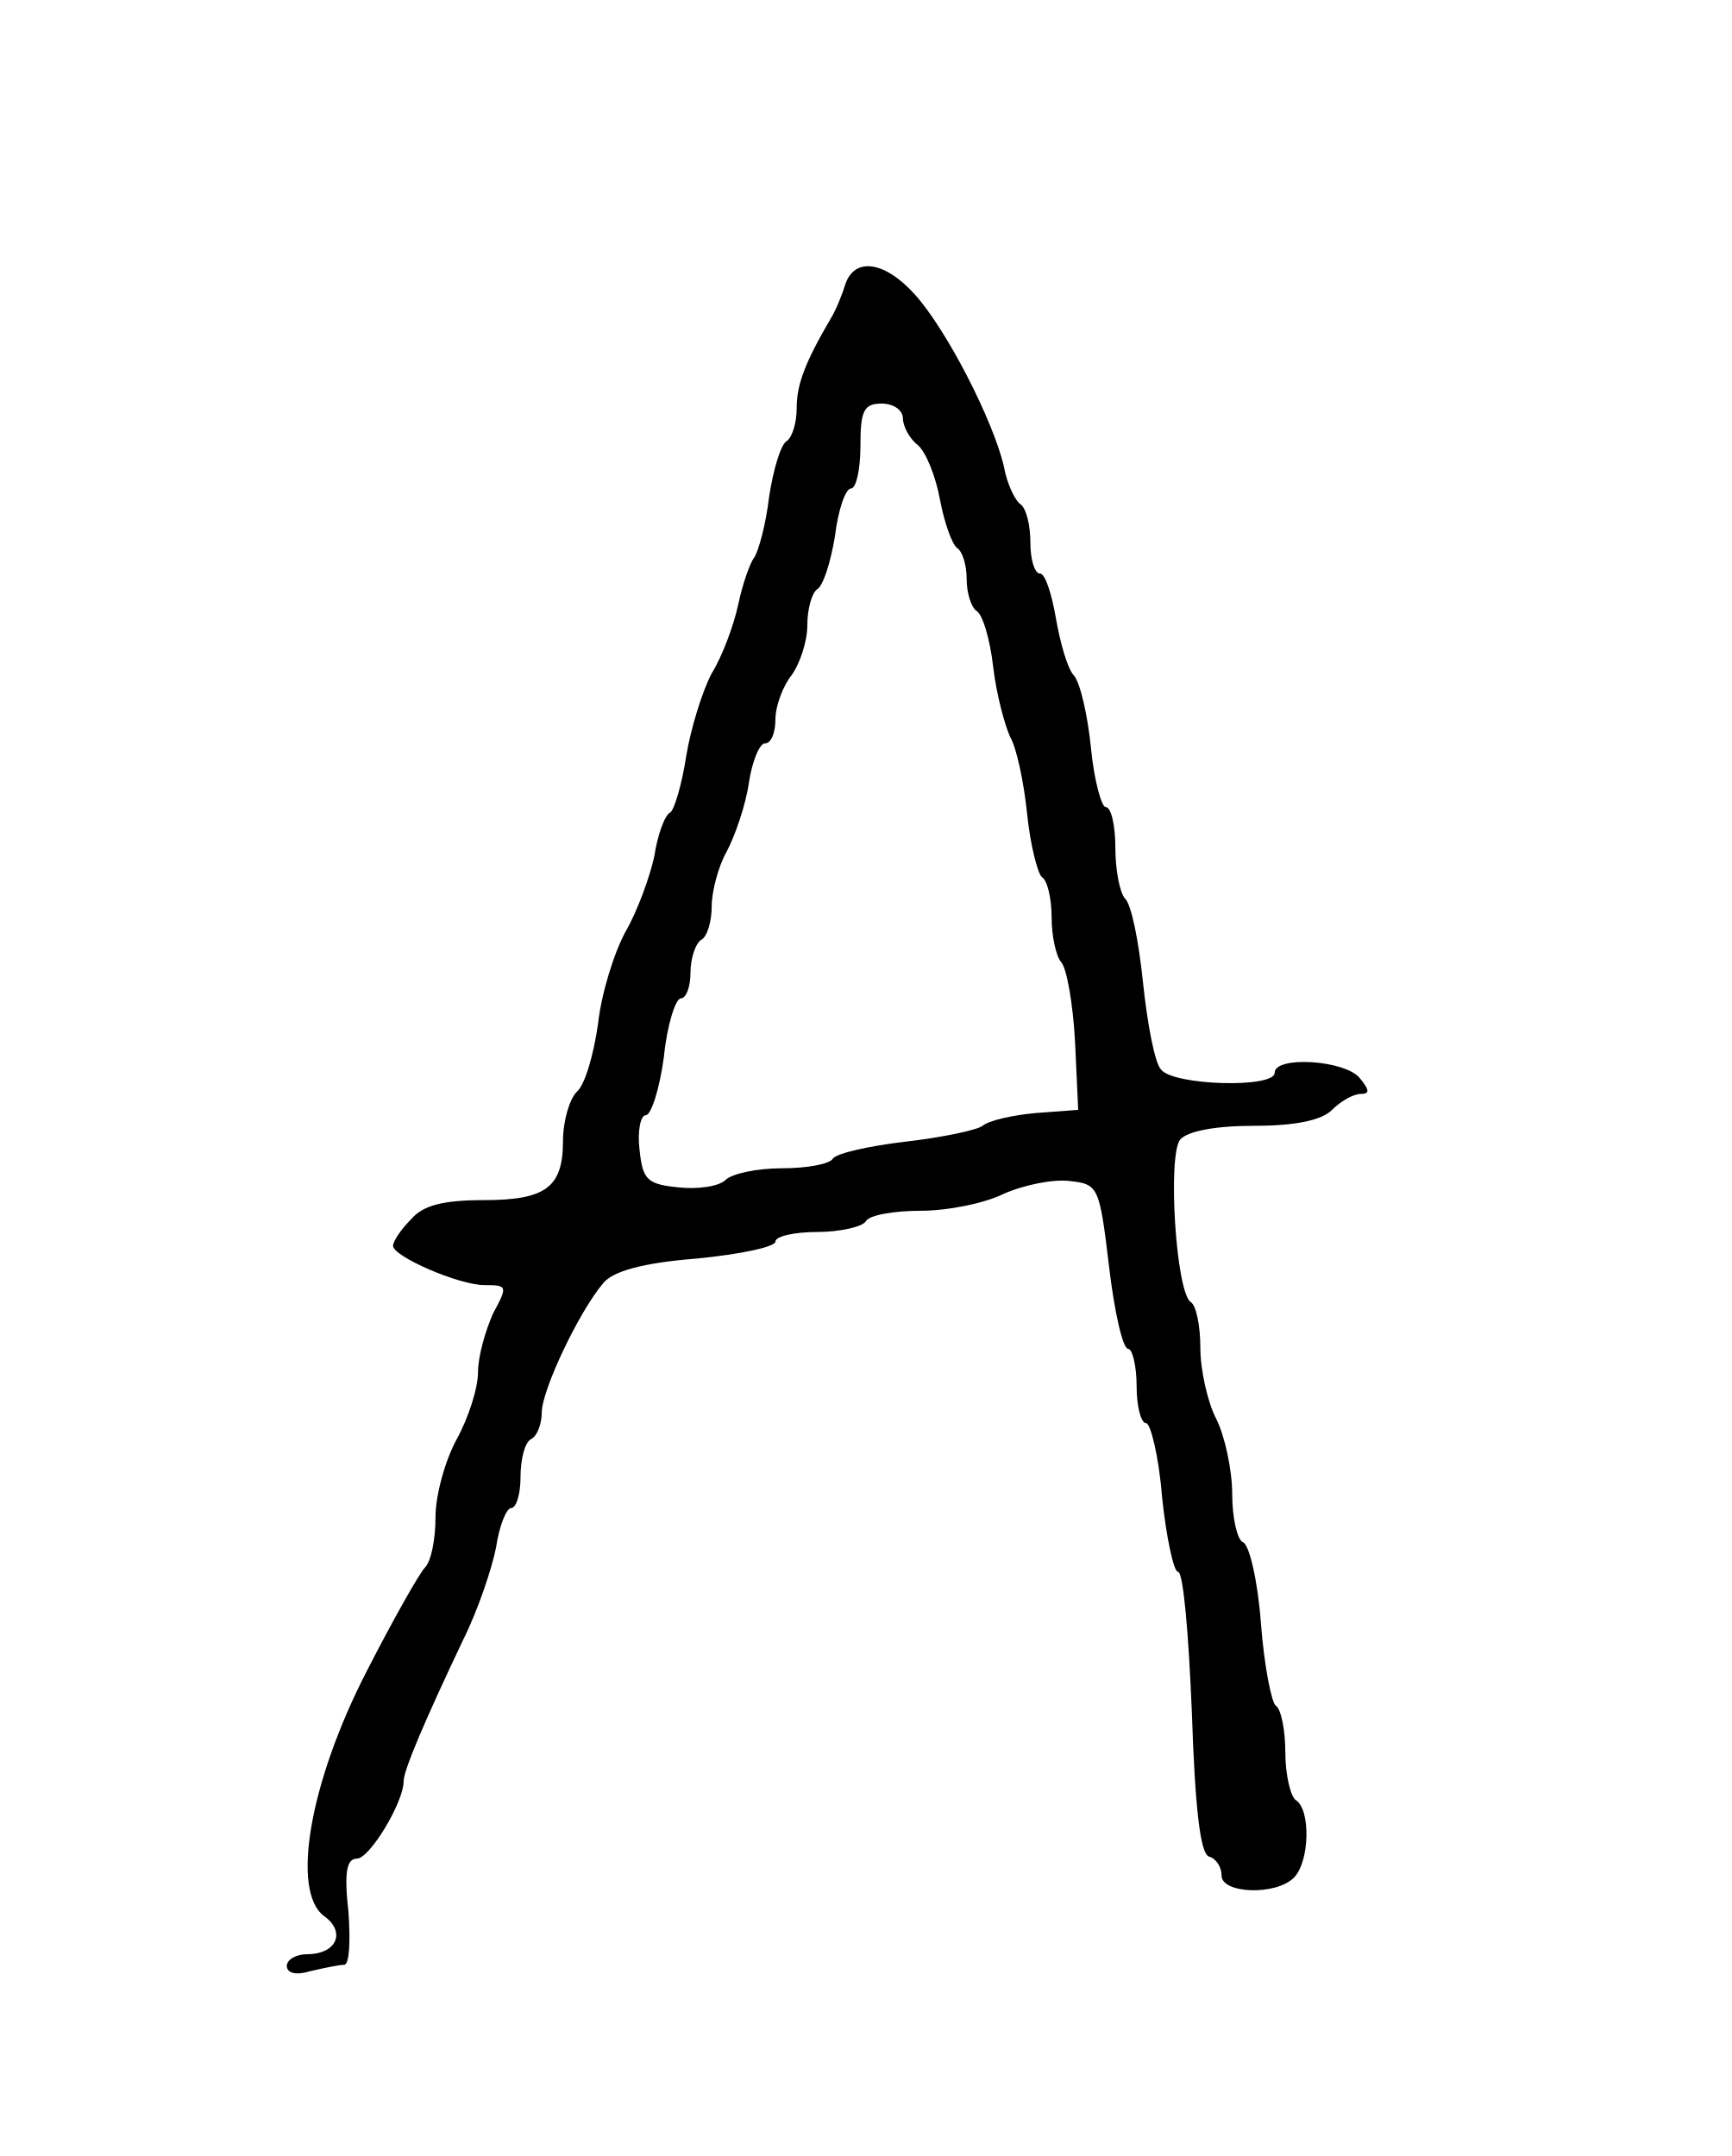
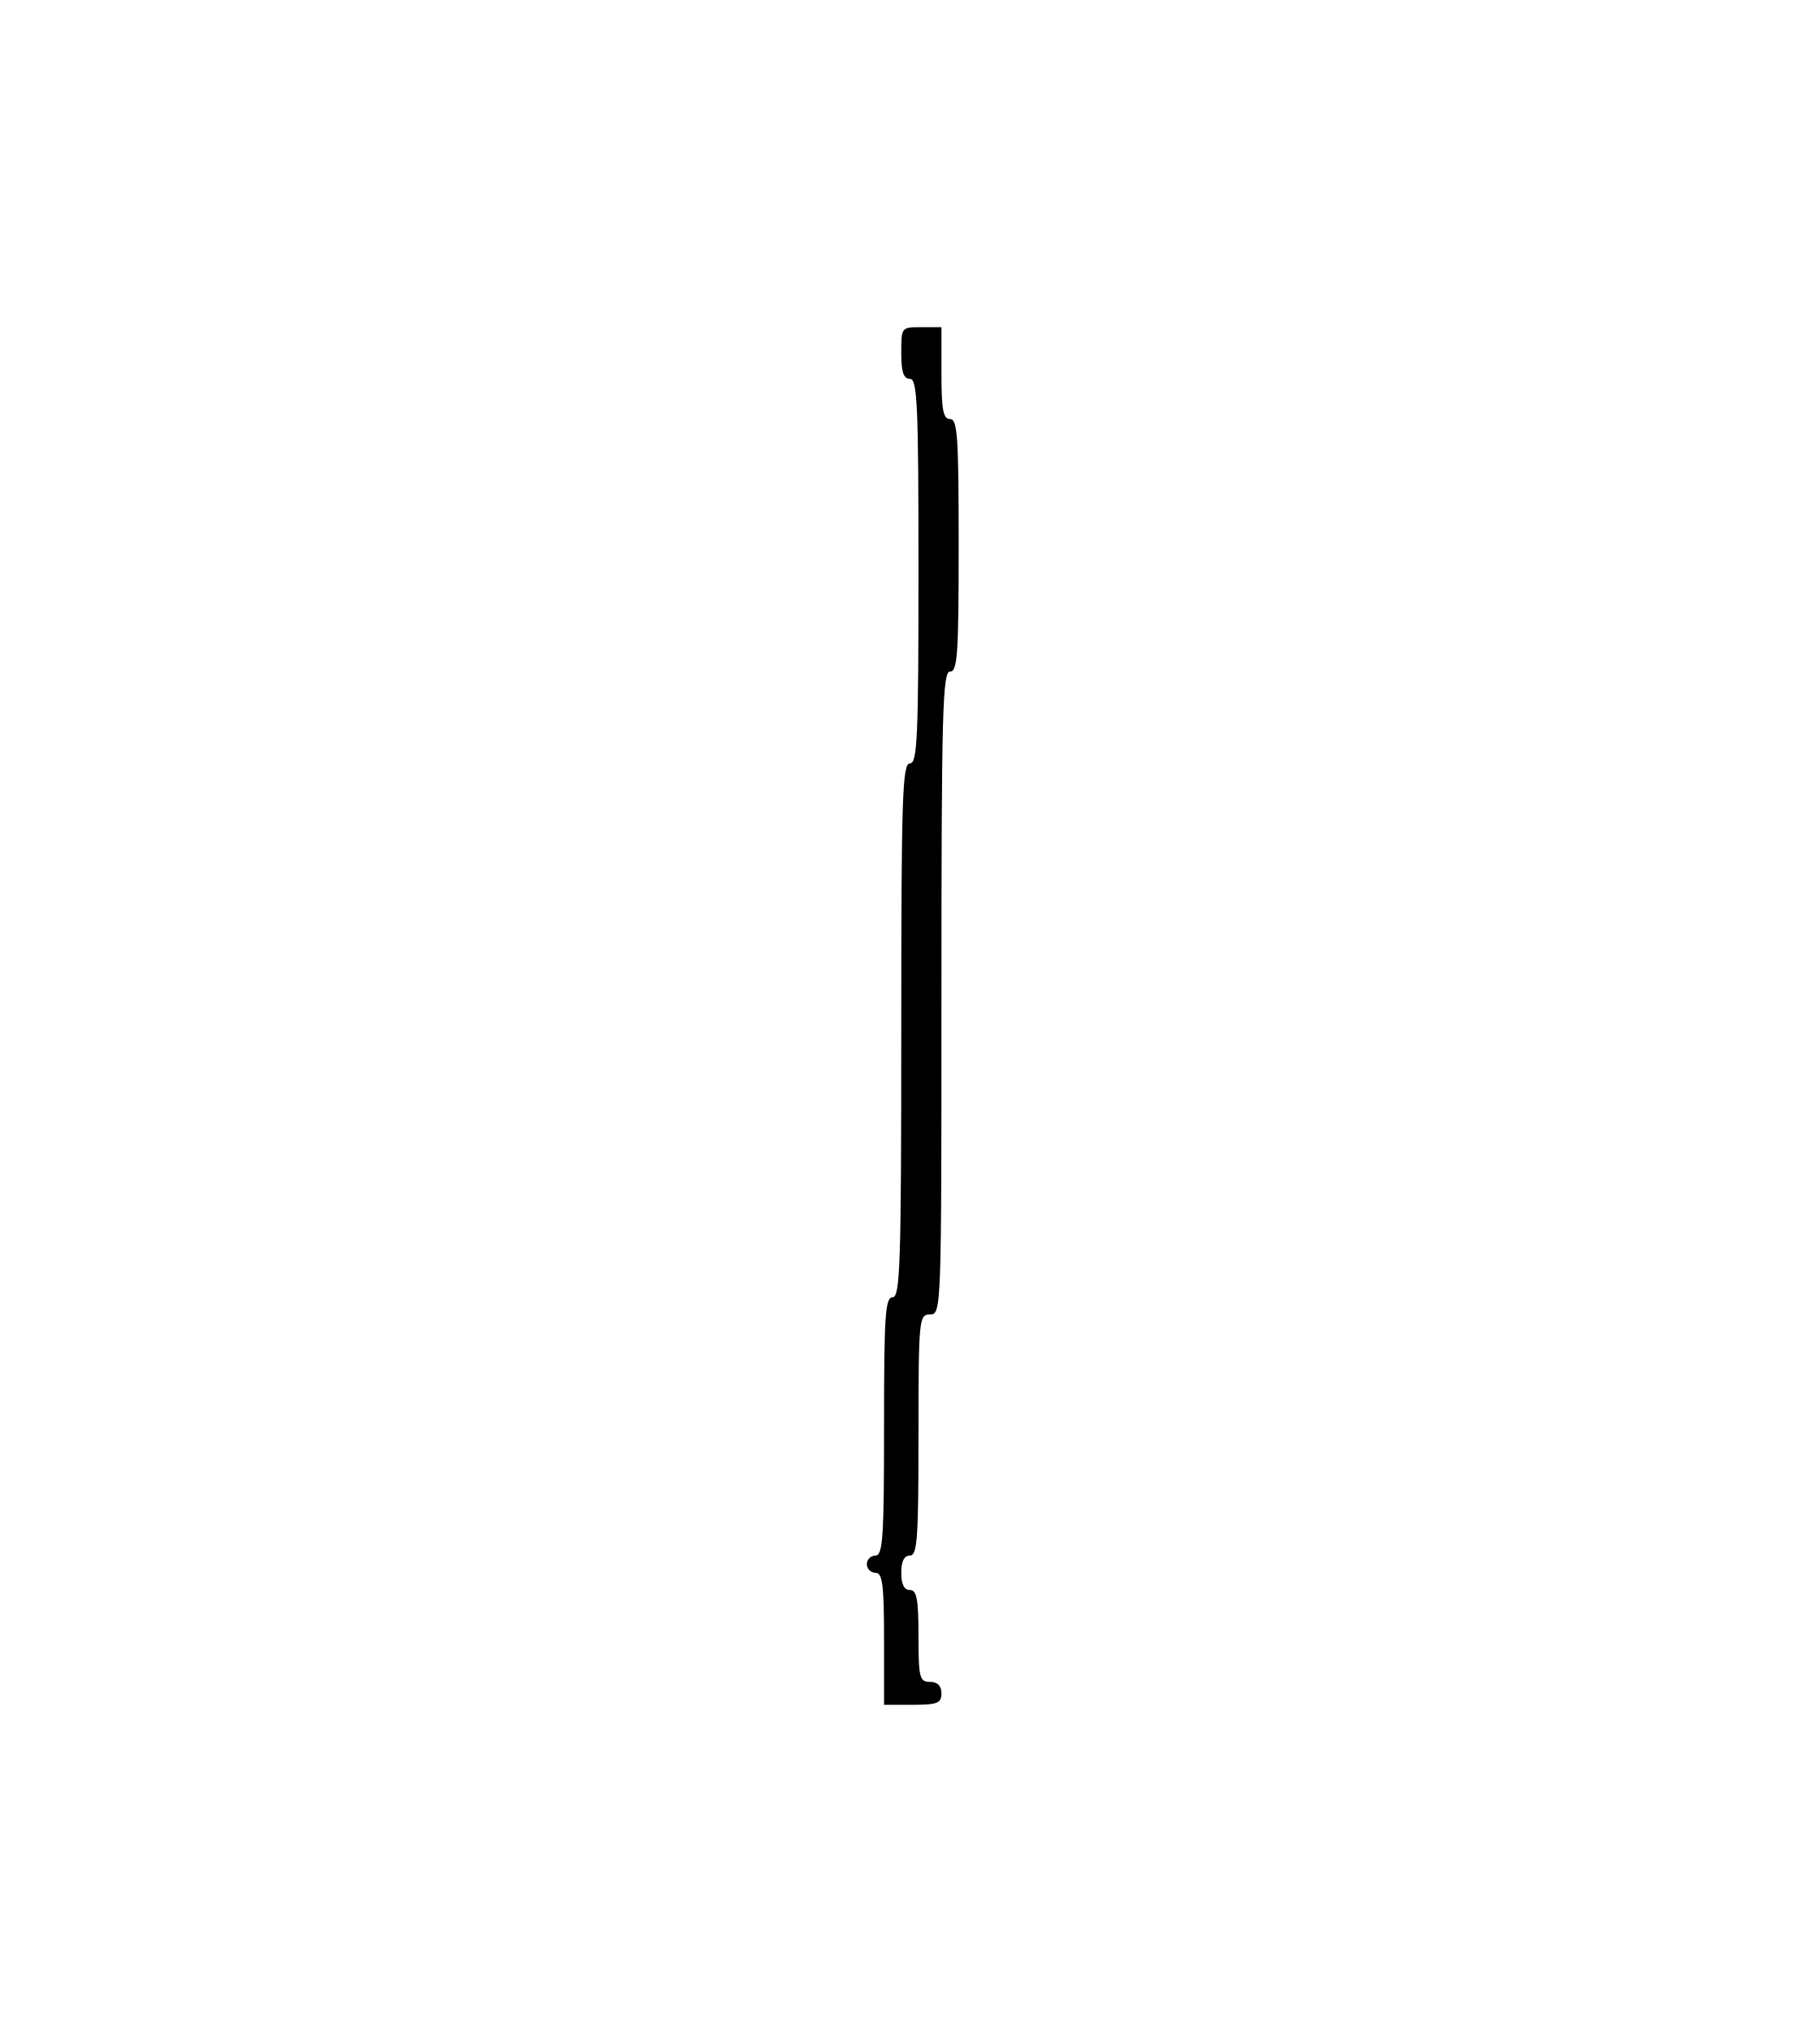
- <svg xmlns="http://www.w3.org/2000/svg" version="1.0" width="163pt" height="203pt" viewBox="0 0 163 203" preserveAspectRatio="xMidYMid meet">
-   <g transform="translate(0,203) scale(0.1,-0.1)" fill="#000000" stroke="none">
-     <path d="M796 1763 c-3 -10 -9 -25 -14 -33 -24 -41 -32 -62 -32 -84 0 -14 -4 -27 -9 -31 -6 -3 -13 -27 -17 -53 -3 -26 -10 -51 -14 -57 -4 -5 -11 -25 -15 -44 -4 -19 -15 -49 -25 -65 -9 -17 -20 -53 -24 -78 -4 -26 -11 -50 -15 -53 -5 -2 -12 -21 -15 -41 -4 -19 -16 -52 -27 -71 -11 -20 -23 -59 -26 -87 -4 -28 -12 -57 -20 -64 -7 -7 -13 -28 -13 -46 0 -44 -16 -56 -75 -56 -38 0 -57 -5 -68 -18 -10 -10 -17 -21 -17 -25 0 -10 62 -37 86 -37 22 0 22 -1 8 -27 -7 -16 -14 -40 -14 -55 0 -15 -9 -43 -20 -63 -11 -20 -20 -53 -20 -73 0 -21 -4 -42 -10 -48 -5 -5 -30 -49 -55 -98 -54 -105 -71 -207 -40 -230 21 -15 12 -36 -16 -36 -10 0 -19 -5 -19 -11 0 -7 9 -9 22 -5 13 3 27 6 32 6 5 0 6 23 4 50 -4 36 -2 50 8 50 12 0 44 53 44 73 0 10 19 55 56 133 14 28 27 67 31 87 3 21 10 37 14 37 5 0 9 13 9 29 0 17 4 33 10 36 6 3 10 15 10 25 0 21 35 95 58 122 9 11 37 19 88 23 41 4 74 11 74 16 0 5 18 9 39 9 22 0 43 5 46 10 3 6 27 10 52 10 25 0 60 7 78 16 18 8 46 14 62 12 27 -3 28 -5 37 -80 5 -43 13 -78 18 -78 4 0 8 -16 8 -35 0 -19 4 -35 9 -35 4 0 12 -31 15 -70 4 -38 11 -70 15 -70 5 0 10 -59 13 -132 3 -91 8 -133 16 -136 7 -2 12 -10 12 -18 0 -17 51 -19 68 -2 15 15 16 64 2 73 -5 3 -10 24 -10 45 0 21 -4 41 -9 44 -4 3 -11 38 -14 78 -3 40 -11 74 -17 76 -5 2 -10 22 -10 45 0 23 -7 55 -15 71 -8 15 -15 46 -15 67 0 21 -4 40 -9 43 -14 9 -22 138 -10 153 7 8 33 13 70 13 38 0 63 5 73 15 8 8 20 15 27 15 9 0 8 4 -1 15 -14 17 -80 21 -80 5 0 -15 -96 -12 -107 3 -6 6 -13 44 -17 82 -4 39 -11 74 -17 79 -5 6 -9 27 -9 48 0 21 -4 38 -9 38 -4 0 -11 25 -14 56 -3 30 -10 61 -16 68 -6 6 -13 31 -17 54 -4 23 -10 42 -15 42 -5 0 -9 13 -9 29 0 17 -4 32 -9 36 -5 3 -13 19 -16 36 -10 43 -54 129 -84 162 -28 31 -56 35 -65 10z m54 -127 c0 -7 6 -19 14 -25 8 -7 17 -30 21 -52 4 -21 11 -41 16 -45 5 -3 9 -16 9 -29 0 -13 4 -26 9 -30 6 -3 13 -27 16 -53 3 -26 11 -55 16 -66 6 -10 13 -43 16 -73 3 -29 10 -56 14 -59 5 -3 9 -20 9 -38 0 -17 4 -36 9 -42 5 -5 11 -38 13 -74 l3 -65 -40 -3 c-22 -2 -44 -7 -50 -12 -5 -4 -38 -11 -73 -15 -34 -4 -65 -11 -68 -16 -3 -5 -24 -9 -48 -9 -23 0 -47 -5 -53 -11 -6 -6 -26 -9 -44 -7 -30 3 -34 7 -37 36 -2 17 1 32 6 32 5 0 13 25 17 55 3 30 11 55 16 55 5 0 9 11 9 24 0 14 5 28 10 31 6 3 10 18 10 32 0 13 6 37 14 51 8 15 18 44 21 65 3 20 10 37 15 37 6 0 10 10 10 23 0 12 7 31 15 41 8 11 15 32 15 47 0 15 4 30 9 34 6 3 13 26 17 50 3 25 10 45 15 45 5 0 9 18 9 40 0 33 3 40 20 40 11 0 20 -6 20 -14z" />
+ <svg xmlns="http://www.w3.org/2000/svg" version="1.0" width="317pt" height="354pt" viewBox="0 0 317 354" preserveAspectRatio="xMidYMid meet">
+   <g transform="translate(0,354) scale(0.1,-0.1)" fill="#000000" stroke="none">
+     <path d="M1570 2925 c0 -33 4 -45 15 -45 13 0 15 -44 15 -335 0 -291 -2 -335 -15 -335 -13 0 -15 -58 -15 -465 0 -407 -2 -465 -15 -465 -13 0 -15 -32 -15 -225 0 -193 -2 -225 -15 -225 -8 0 -15 -7 -15 -15 0 -8 7 -15 15 -15 12 0 15 -19 15 -115 l0 -115 50 0 c43 0 50 3 50 20 0 13 -7 20 -20 20 -18 0 -20 7 -20 80 0 64 -3 80 -15 80 -10 0 -15 10 -15 30 0 20 5 30 15 30 13 0 15 30 15 210 0 203 1 210 20 210 20 0 20 7 20 560 0 491 2 560 15 560 13 0 15 31 15 220 0 189 -2 220 -15 220 -12 0 -15 16 -15 80 l0 80 -35 0 c-35 0 -35 0 -35 -45z" />
  </g>
</svg>
